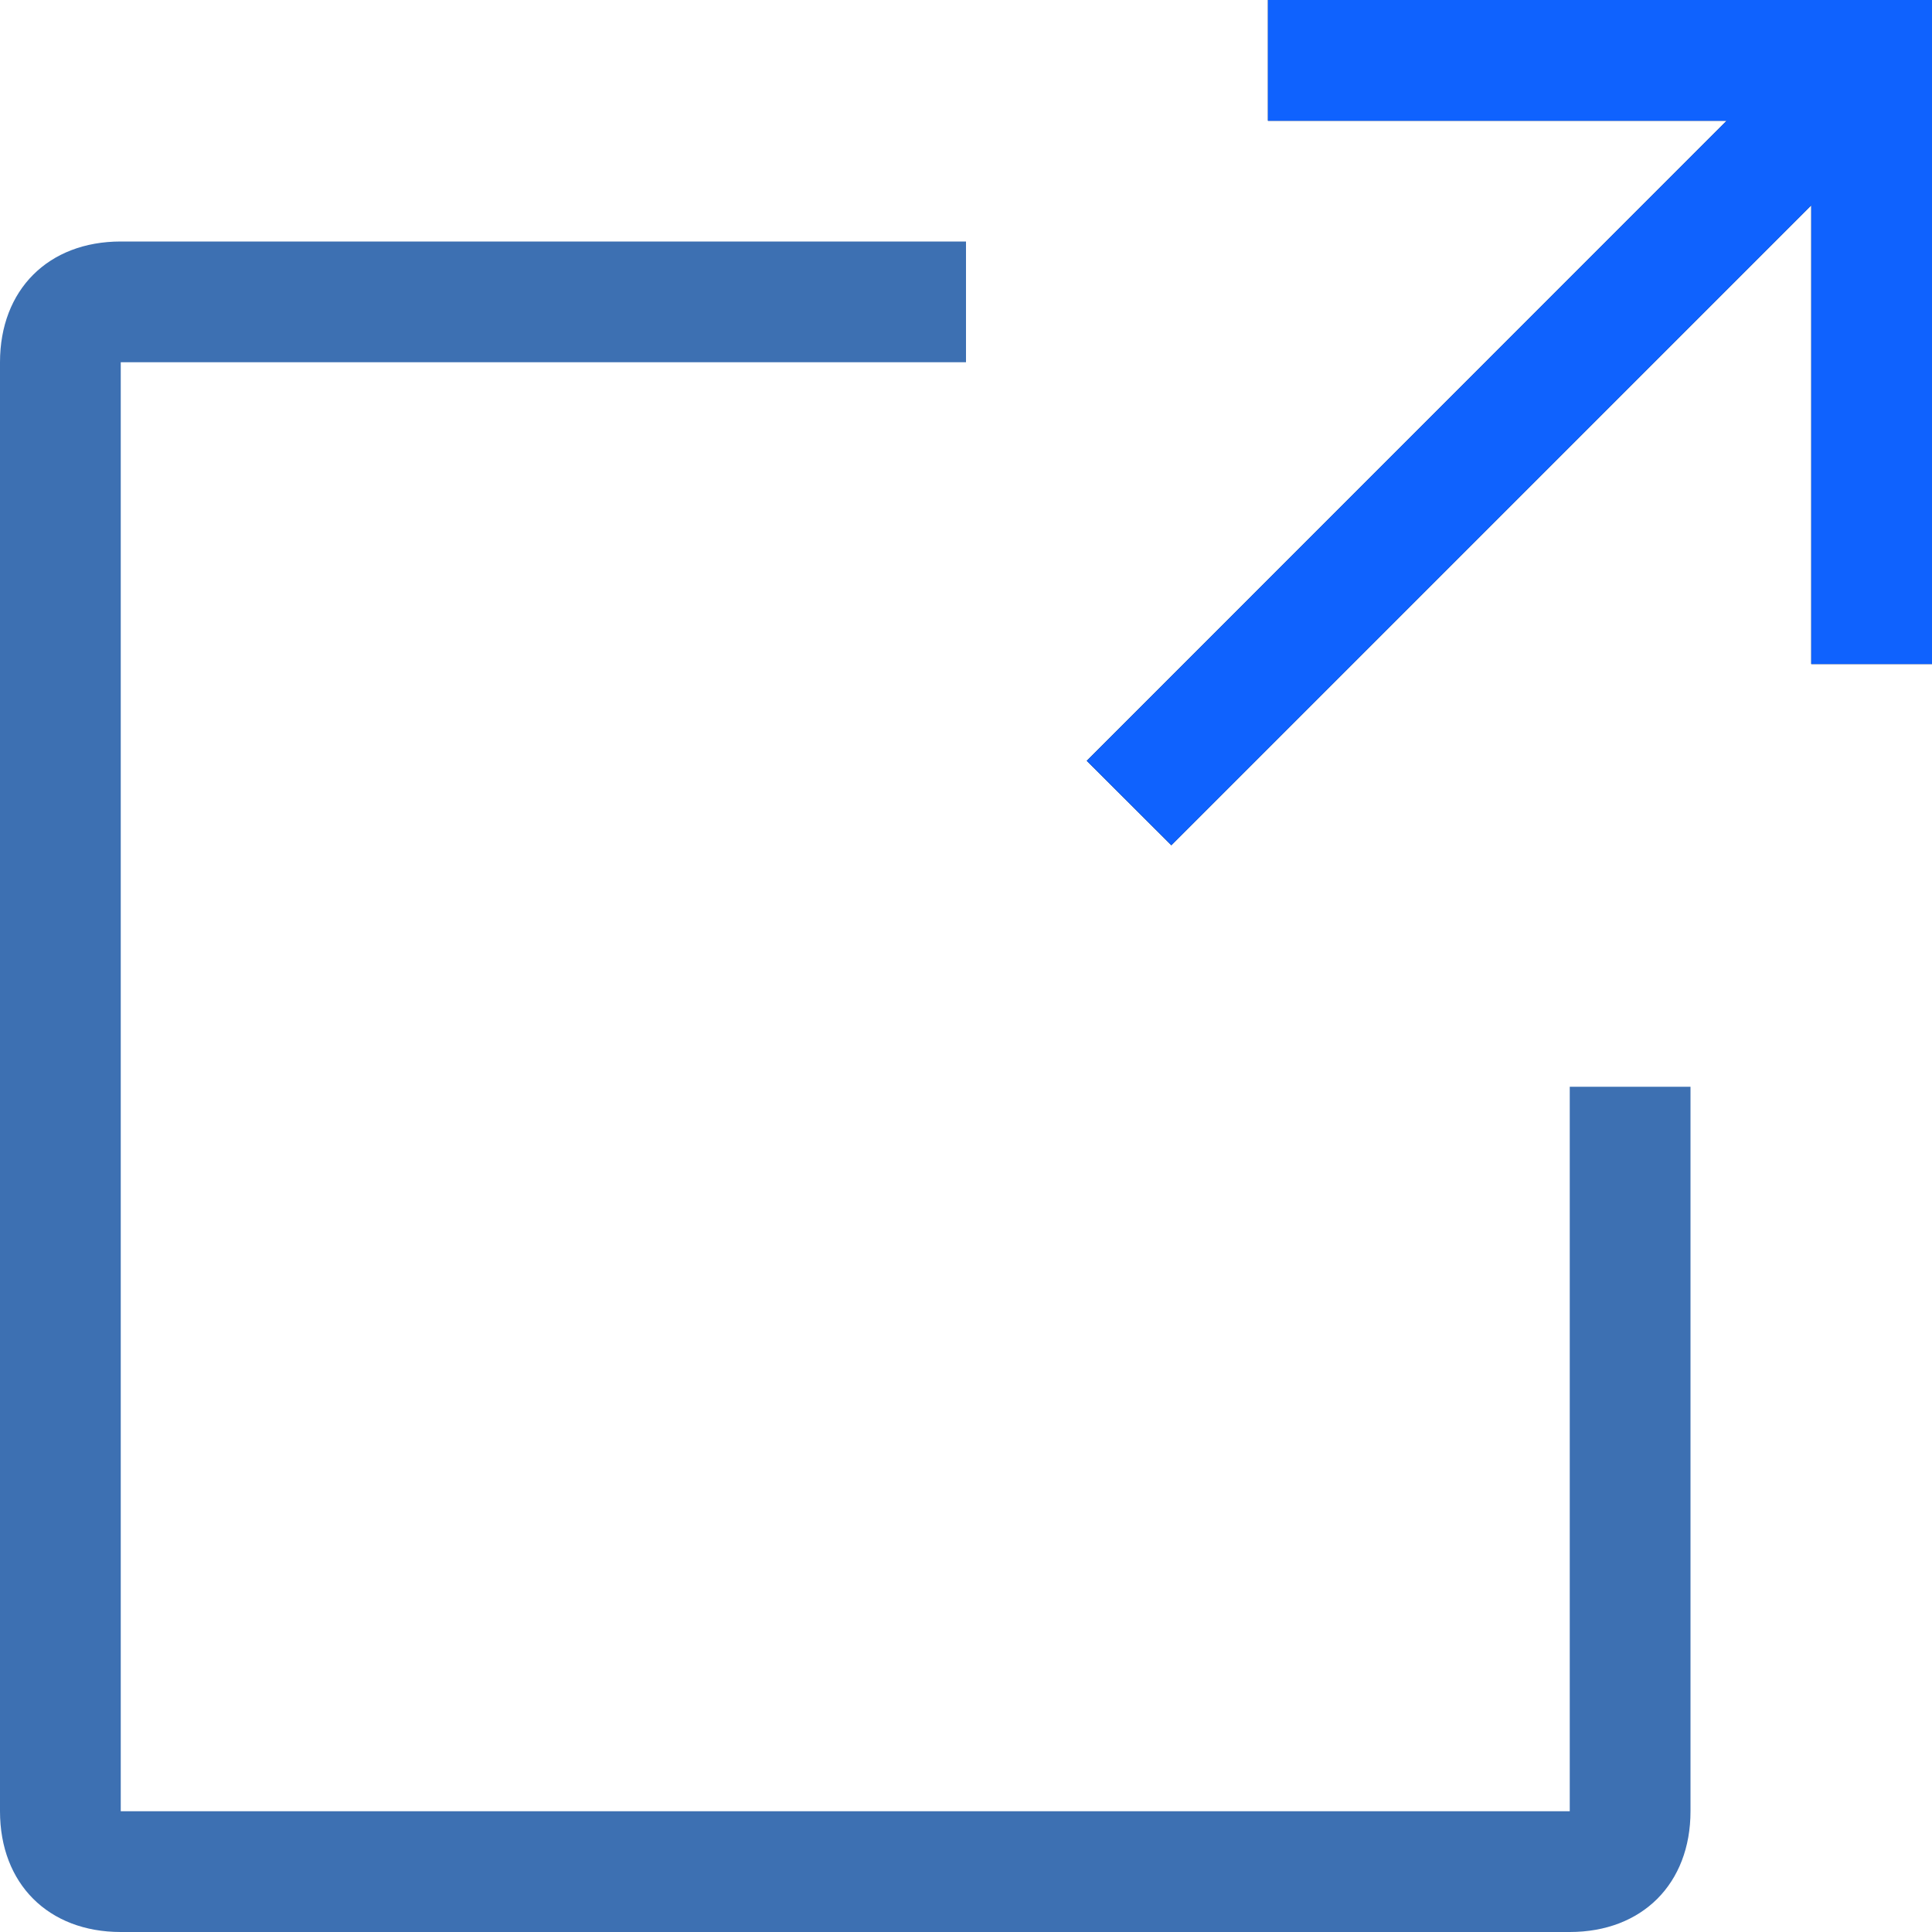
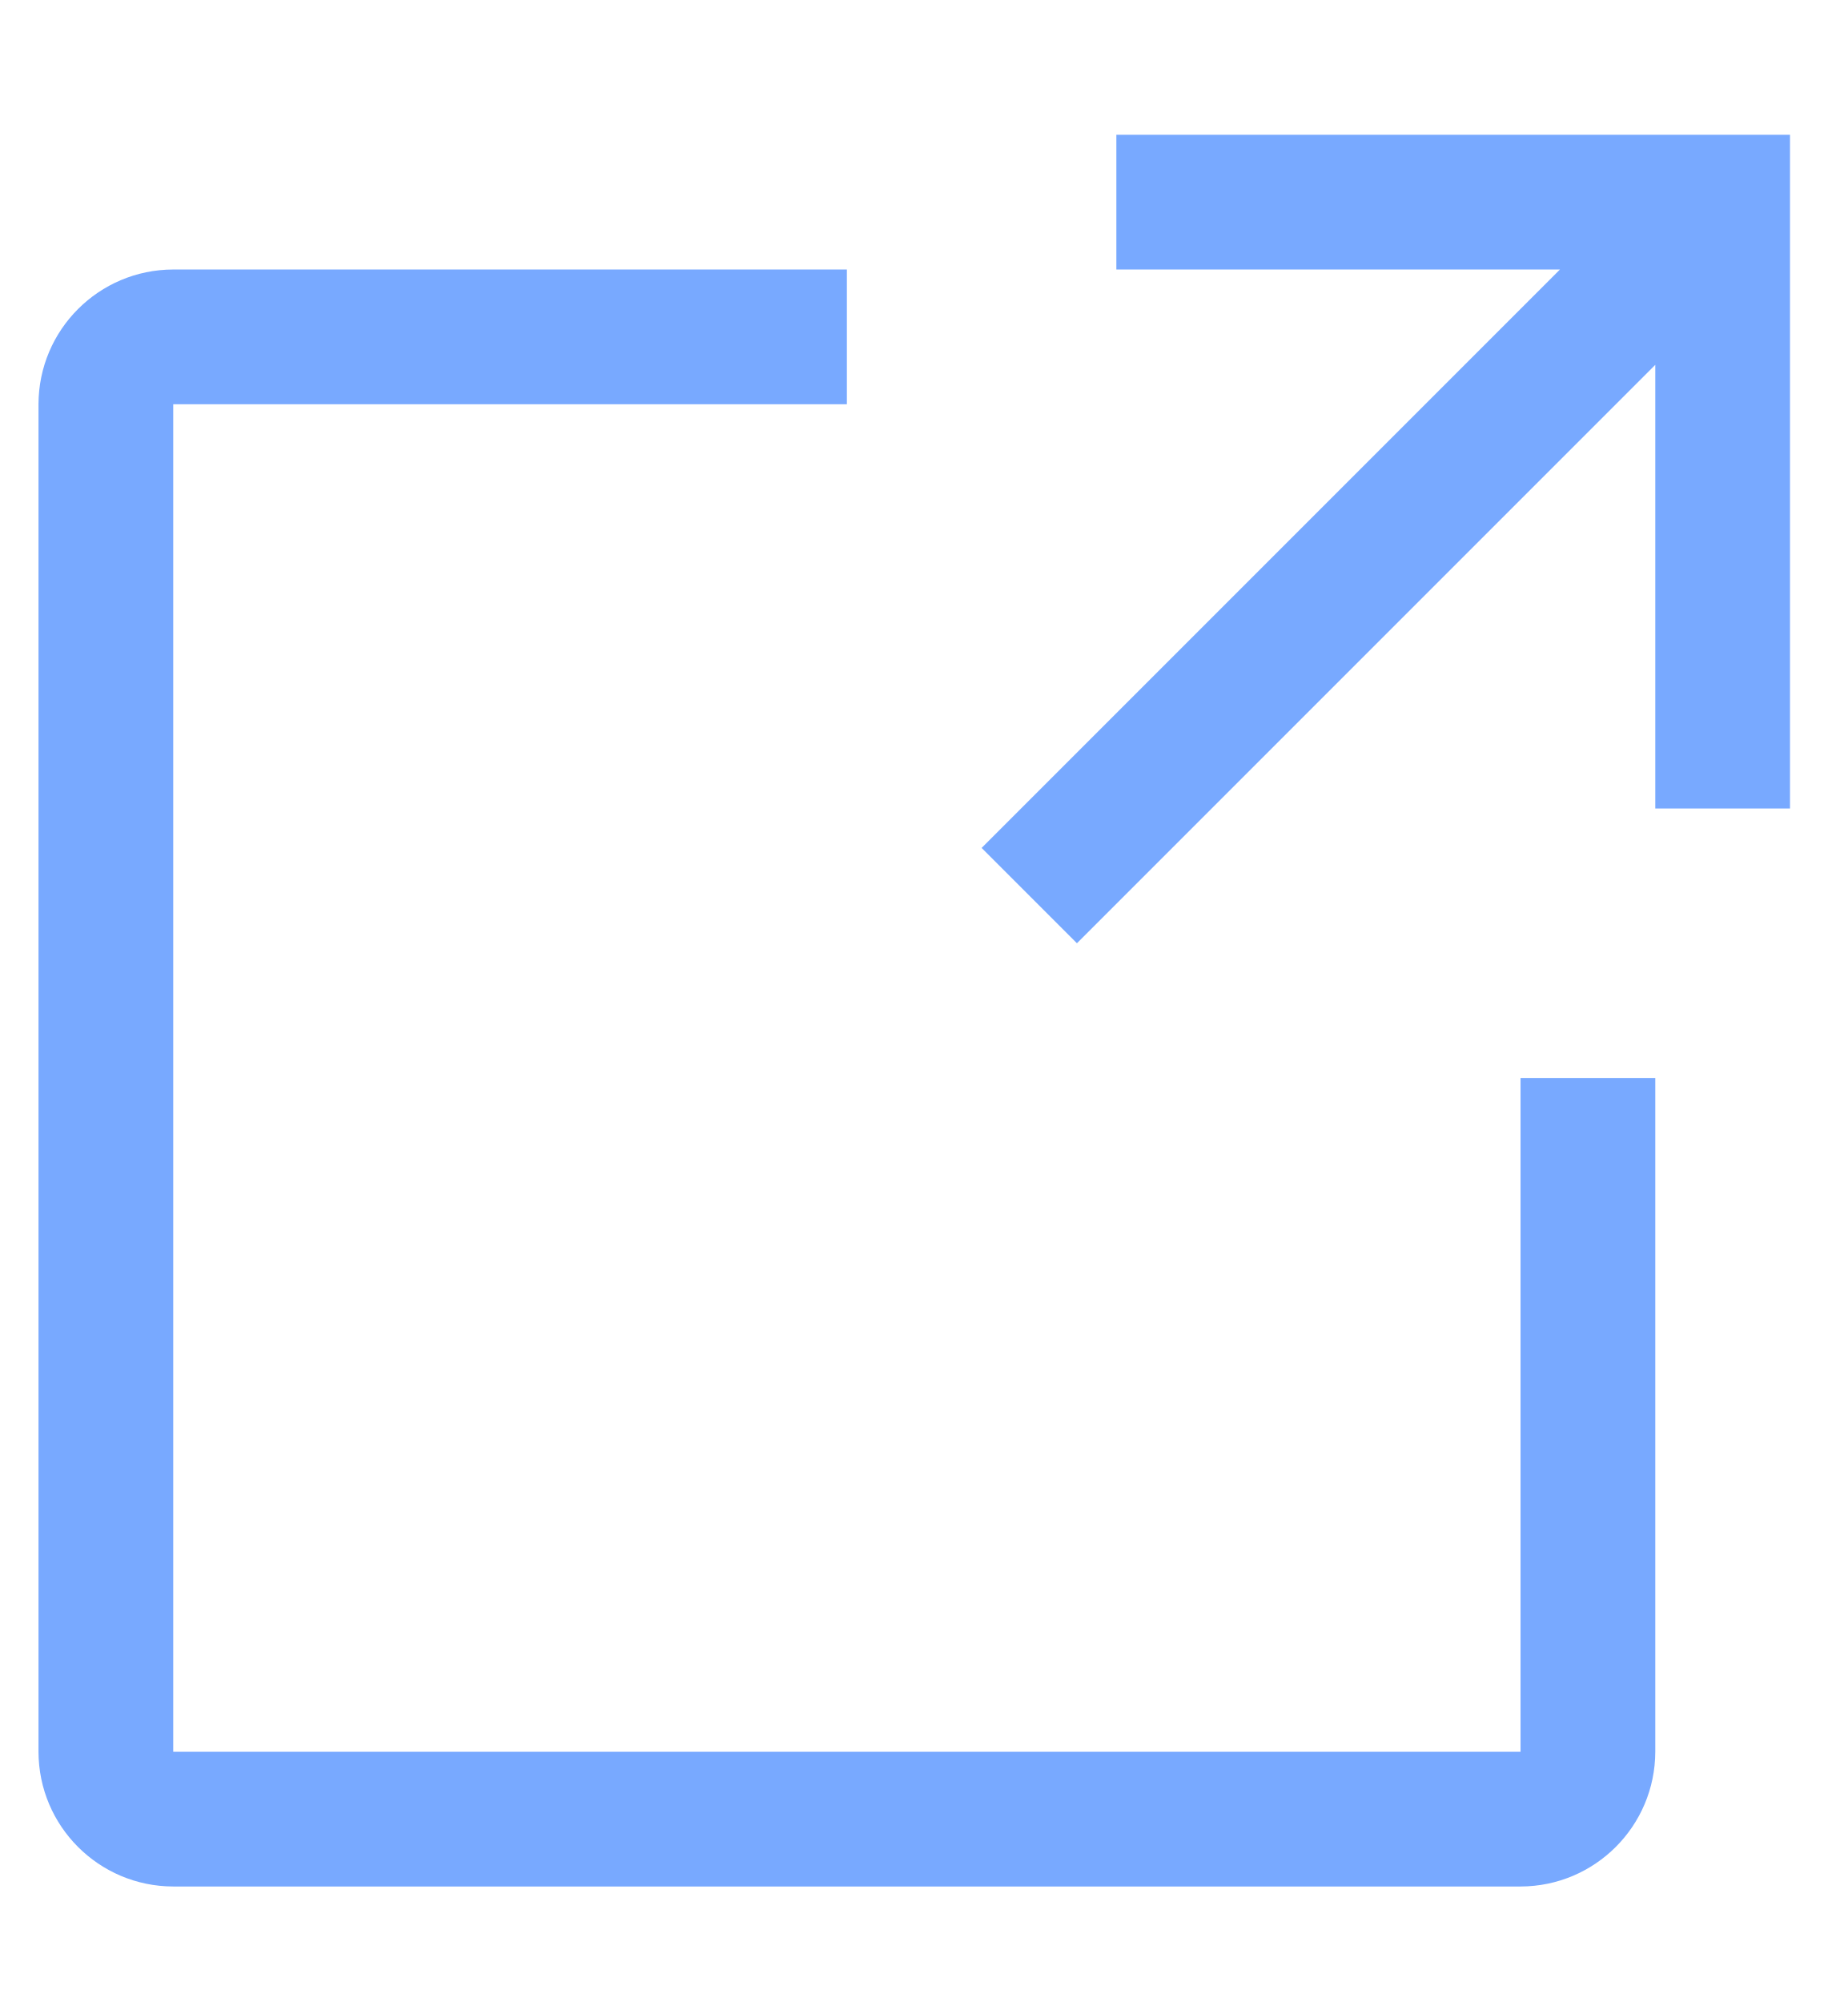
- <svg xmlns="http://www.w3.org/2000/svg" width="14px" height="14px" viewBox="0 0 14 14" version="1.1">
-   <g id="icon-launch" stroke="none" stroke-width="1" fill="none" fill-rule="evenodd">
-     <g id="launch">
-       <polygon id="Path" fill="#161616" points="12.512 0.875 9.188 0.875 9.188 0 14 0 14 4.812 13.125 4.812 13.125 1.488 8.488 6.125 7.875 5.513" />
-       <polygon id="Path" fill="#0f62fe" points="12.512 0.875 9.188 0.875 9.188 0 14 0 14 4.812 13.125 4.812 13.125 1.488 8.488 6.125 7.875 5.513" />
-       <path d="M11.375,7.875 L12.25,7.875 L12.25,13.125 C12.25,13.65 11.9,14 11.375,14 L0.875,14 C0.35,14 0,13.65 0,13.125 L0,2.625 C0,2.1 0.35,1.75 0.875,1.75 L7,1.75 L7,2.625 L0.875,2.625 L0.875,13.125 L11.375,13.125 L11.375,7.875 Z" id="Path" fill="#3D70B2" />
+ <svg xmlns="http://www.w3.org/2000/svg" width="12px" height="13px" viewBox="0 0 12 13" version="1.1">
+   <g id="Page-1" stroke="none" stroke-width="1" fill="none" fill-rule="evenodd">
+     <g id="Actions-/-Operations-/-launch-/-16" transform="translate(-1.5, 0)" fill="#78A9FF">
+       <path d="M11.375,12.25 L2.625,12.25 C2.142,12.249 1.751,11.858 1.75,11.375 L1.75,2.625 C1.751,2.142 2.142,1.751 2.625,1.75 L7,1.75 L7,2.625 L2.625,2.625 L2.625,11.375 L11.375,11.375 L11.375,7 L12.25,7 L12.25,11.375 C12.249,11.858 11.858,12.249 11.375,12.25 Z M8.75,0.875 L8.75,1.75 L11.631,1.75 L7.875,5.506 L8.494,6.125 L12.25,2.369 L12.25,5.25 L13.125,5.25 L13.125,0.875 L8.75,0.875 L8.75,0.875 Z" id="Fill" />
    </g>
  </g>
</svg>
